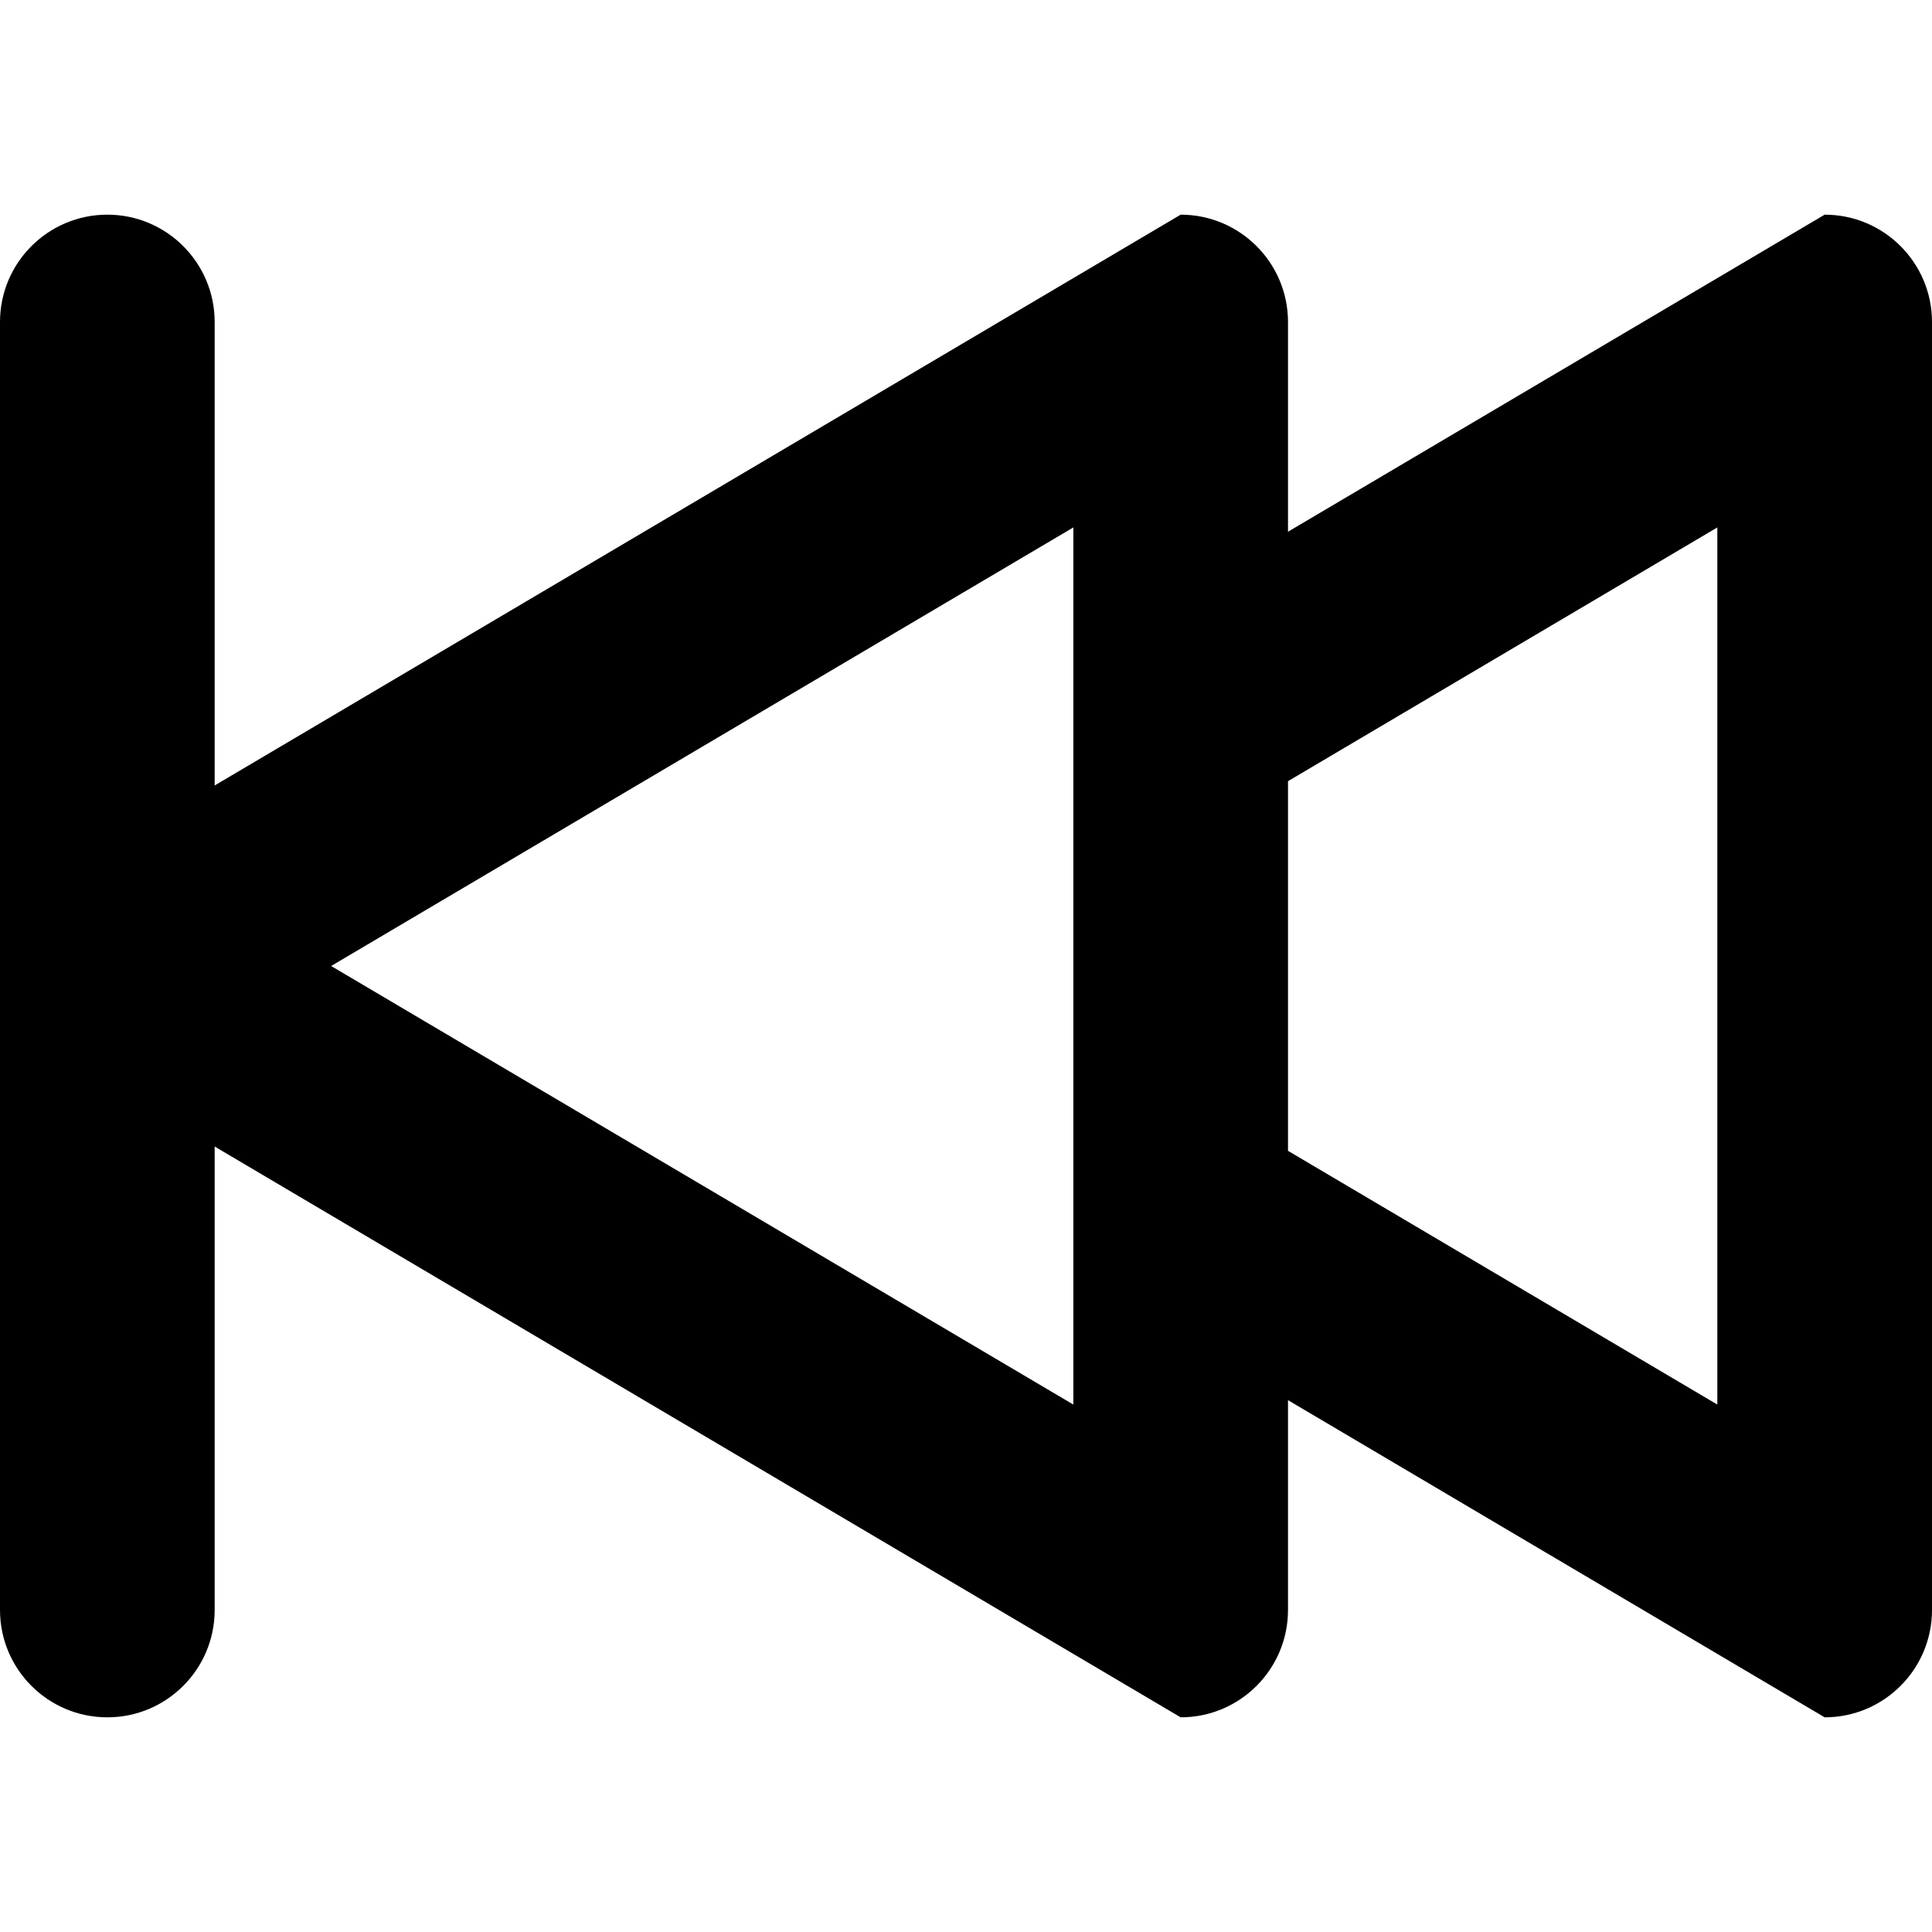
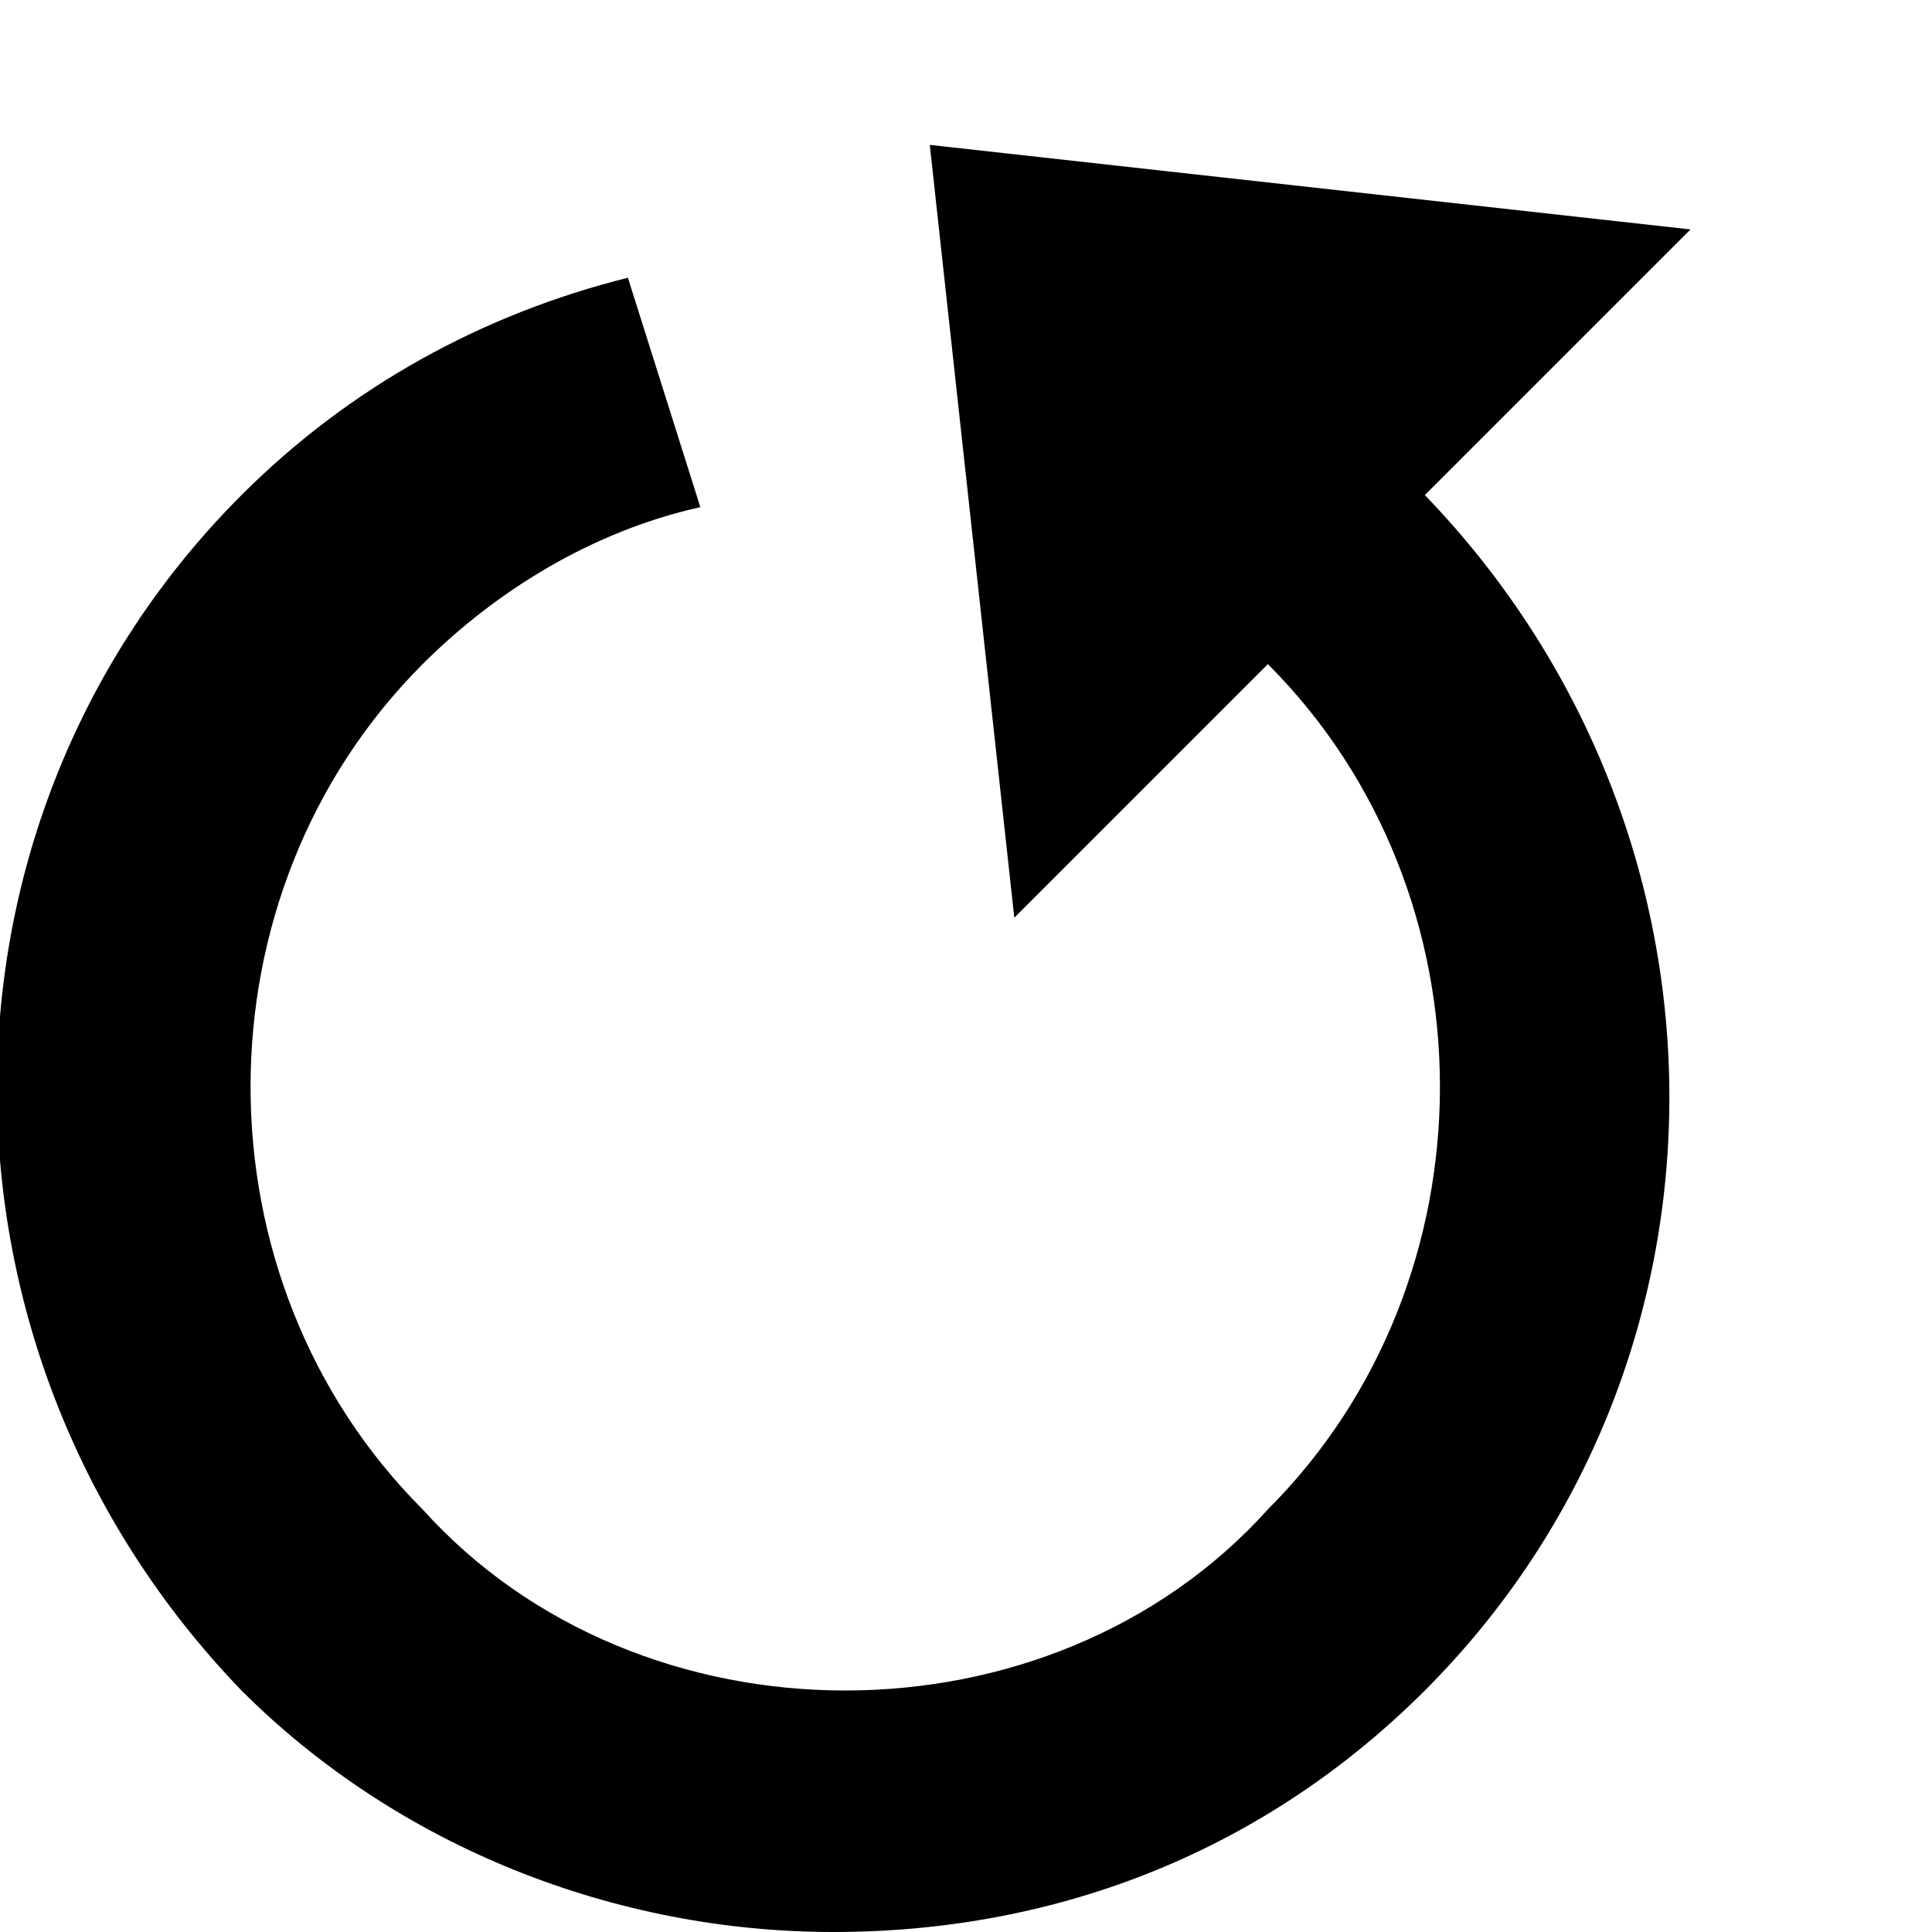
- <svg xmlns="http://www.w3.org/2000/svg" viewBox="0 0 18 18" version="1.1">
-   <path d="M17,2 C16.448,2 16,2.448 16,3 L16,7.318 L7,2 C6.448,2 6,2.448 6,3 L6,4.954 L1,2 C0.448,2 0,2.448 0,3 L0,15 C0,15.552 0.448,16 1,16 L6,13.045 L6,15 C6,15.552 6.448,16 7,16 L16,10.682 L16,15 C16,15.552 16.448,16 17,16 C17.552,16 18,15.552 18,15 L18,3 C18,2.448 17.552,2 17,2 L17,2 Z M6,10.722 L2,13.086 L2,4.914 L6,7.278 L6,10.722 L6,10.722 Z M8,13.086 L8,4.914 L14.915,9 L8,13.086 L8,13.086 Z" transform="translate(9, 9) scale(-1, 1) translate(-9, -9) " />
+ <svg xmlns="http://www.w3.org/2000/svg" version="1.1" id="Layer_1" x="0px" y="0px" width="16px" height="16px" viewBox="0 0 16 16" enable-background="new 0 0 16 16" xml:space="preserve">
+   <path d="M7.7,1.2l0.7,6.4l2.1-2.1c1.9,1.9,1.9,5.1,0,7C9.6,13.5,8.3,14,7,14c-1.3,0-2.6-0.5-3.5-1.5  c-1.9-1.9-1.9-5.1,0-7c0.6-0.6,1.4-1.1,2.3-1.3L5.2,2.3C4,2.6,2.9,3.2,2,4.1c-2.7,2.7-2.7,7.1,0,9.9c1.3,1.3,3.1,2,4.9,2  c1.9,0,3.6-0.7,4.9-2c2.7-2.7,2.7-7.1,0-9.9l2.2-2.2L7.7,1.2z" />
</svg>
